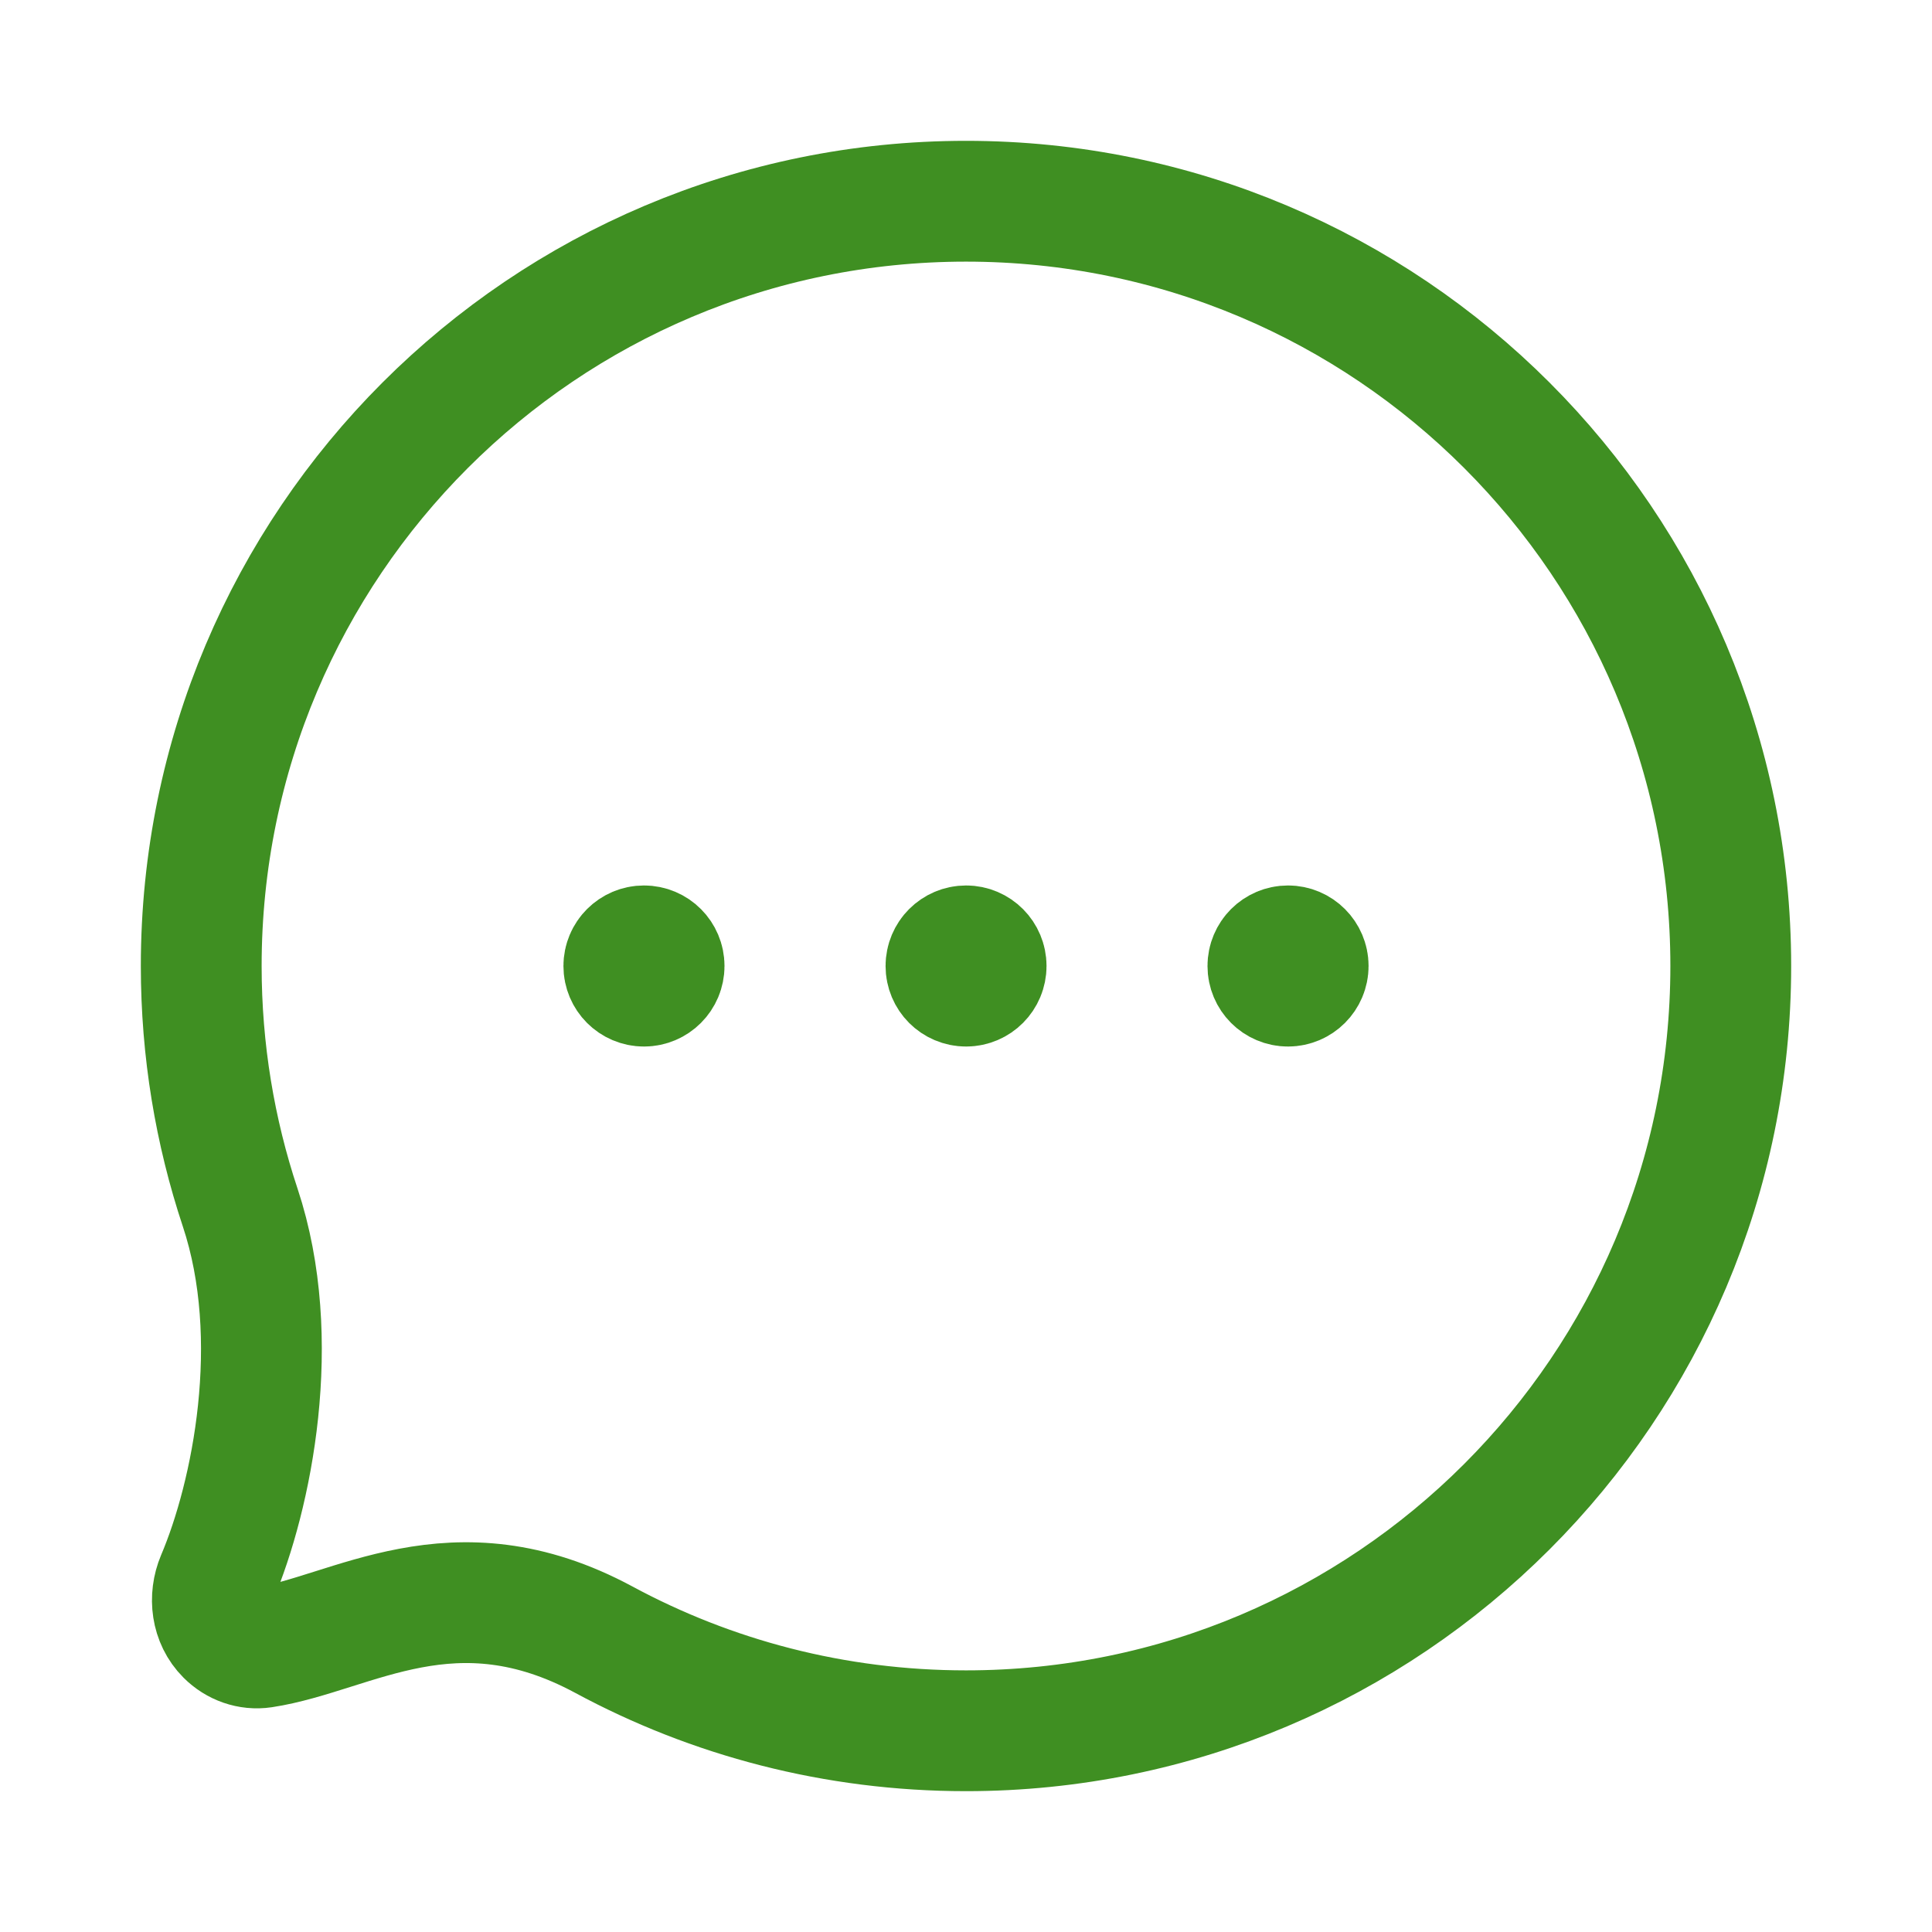
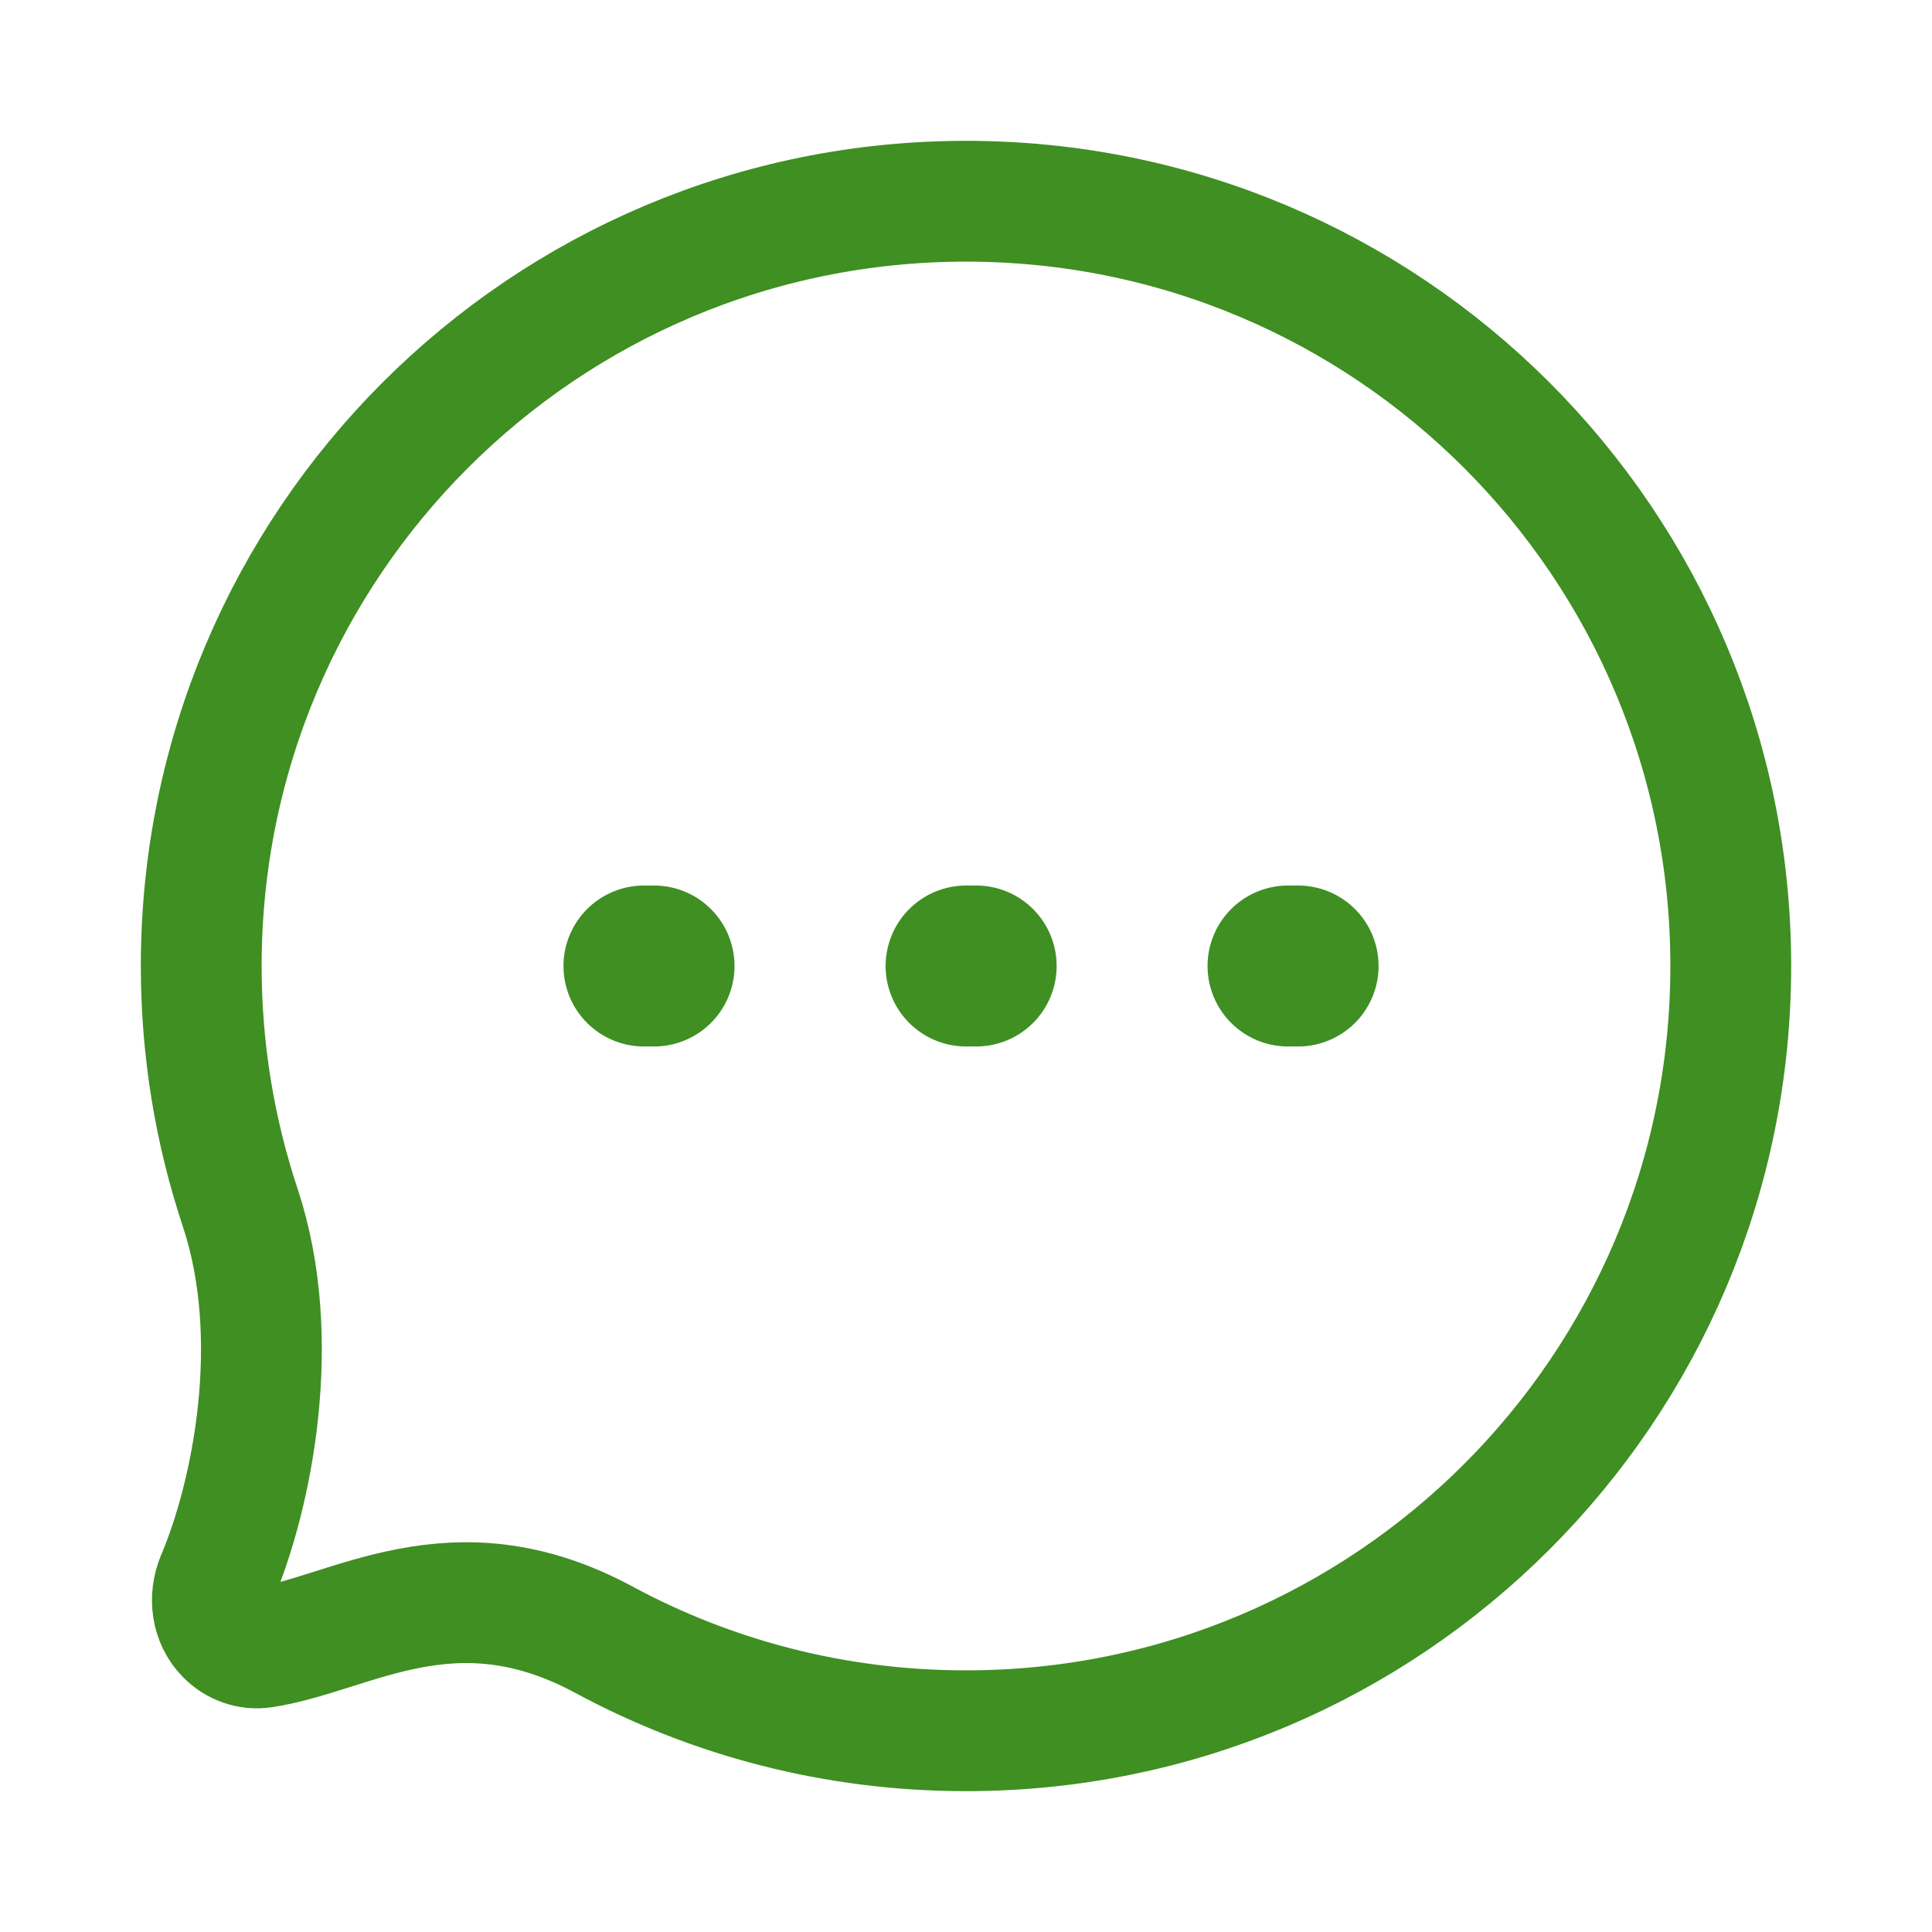
<svg xmlns="http://www.w3.org/2000/svg" preserveAspectRatio="none" overflow="visible" style="display: block;" width="19" height="19" viewBox="0 0 19 19" fill="none">
-   <g id="Icon/chat">
+   <g id="Icon+/chat">
    <path id="Vector" d="M17.021 9.5C17.021 13.654 13.654 17.021 9.5 17.021C8.211 17.021 6.998 16.697 5.938 16.125C4.458 15.328 3.463 16.069 2.586 16.202C2.452 16.222 2.32 16.174 2.225 16.079C2.08 15.934 2.053 15.711 2.132 15.523C2.477 14.711 2.793 13.172 2.362 11.875C2.114 11.129 1.979 10.33 1.979 9.5C1.979 5.346 5.346 1.979 9.5 1.979C13.654 1.979 17.021 5.346 17.021 9.5Z" stroke-width="1.188" stroke-linecap="round" stroke-linejoin="round" stroke="#3F8F22" />
-     <path id="Vector_2" d="M9.6 9.5H9.501M6.432 9.5H6.333M12.766 9.5H12.667M9.698 9.5C9.698 9.609 9.61 9.698 9.501 9.698C9.391 9.698 9.303 9.609 9.303 9.5C9.303 9.391 9.391 9.302 9.501 9.302C9.61 9.302 9.698 9.391 9.698 9.5ZM6.531 9.5C6.531 9.609 6.443 9.698 6.333 9.698C6.224 9.698 6.135 9.609 6.135 9.5C6.135 9.391 6.224 9.302 6.333 9.302C6.443 9.302 6.531 9.391 6.531 9.5ZM12.865 9.5C12.865 9.609 12.776 9.698 12.667 9.698C12.557 9.698 12.469 9.609 12.469 9.5C12.469 9.391 12.557 9.302 12.667 9.302C12.776 9.302 12.865 9.391 12.865 9.5Z" stroke-width="1.188" stroke-linecap="round" stroke-linejoin="round" stroke="#3F8F22" />
+     <path id="Vector_2" d="M9.6 9.5H9.501M6.432 9.5H6.333M12.766 9.5H12.667" stroke-width="1.583" stroke-linecap="round" stroke-linejoin="round" stroke="#3F8F22" />
  </g>
</svg>
